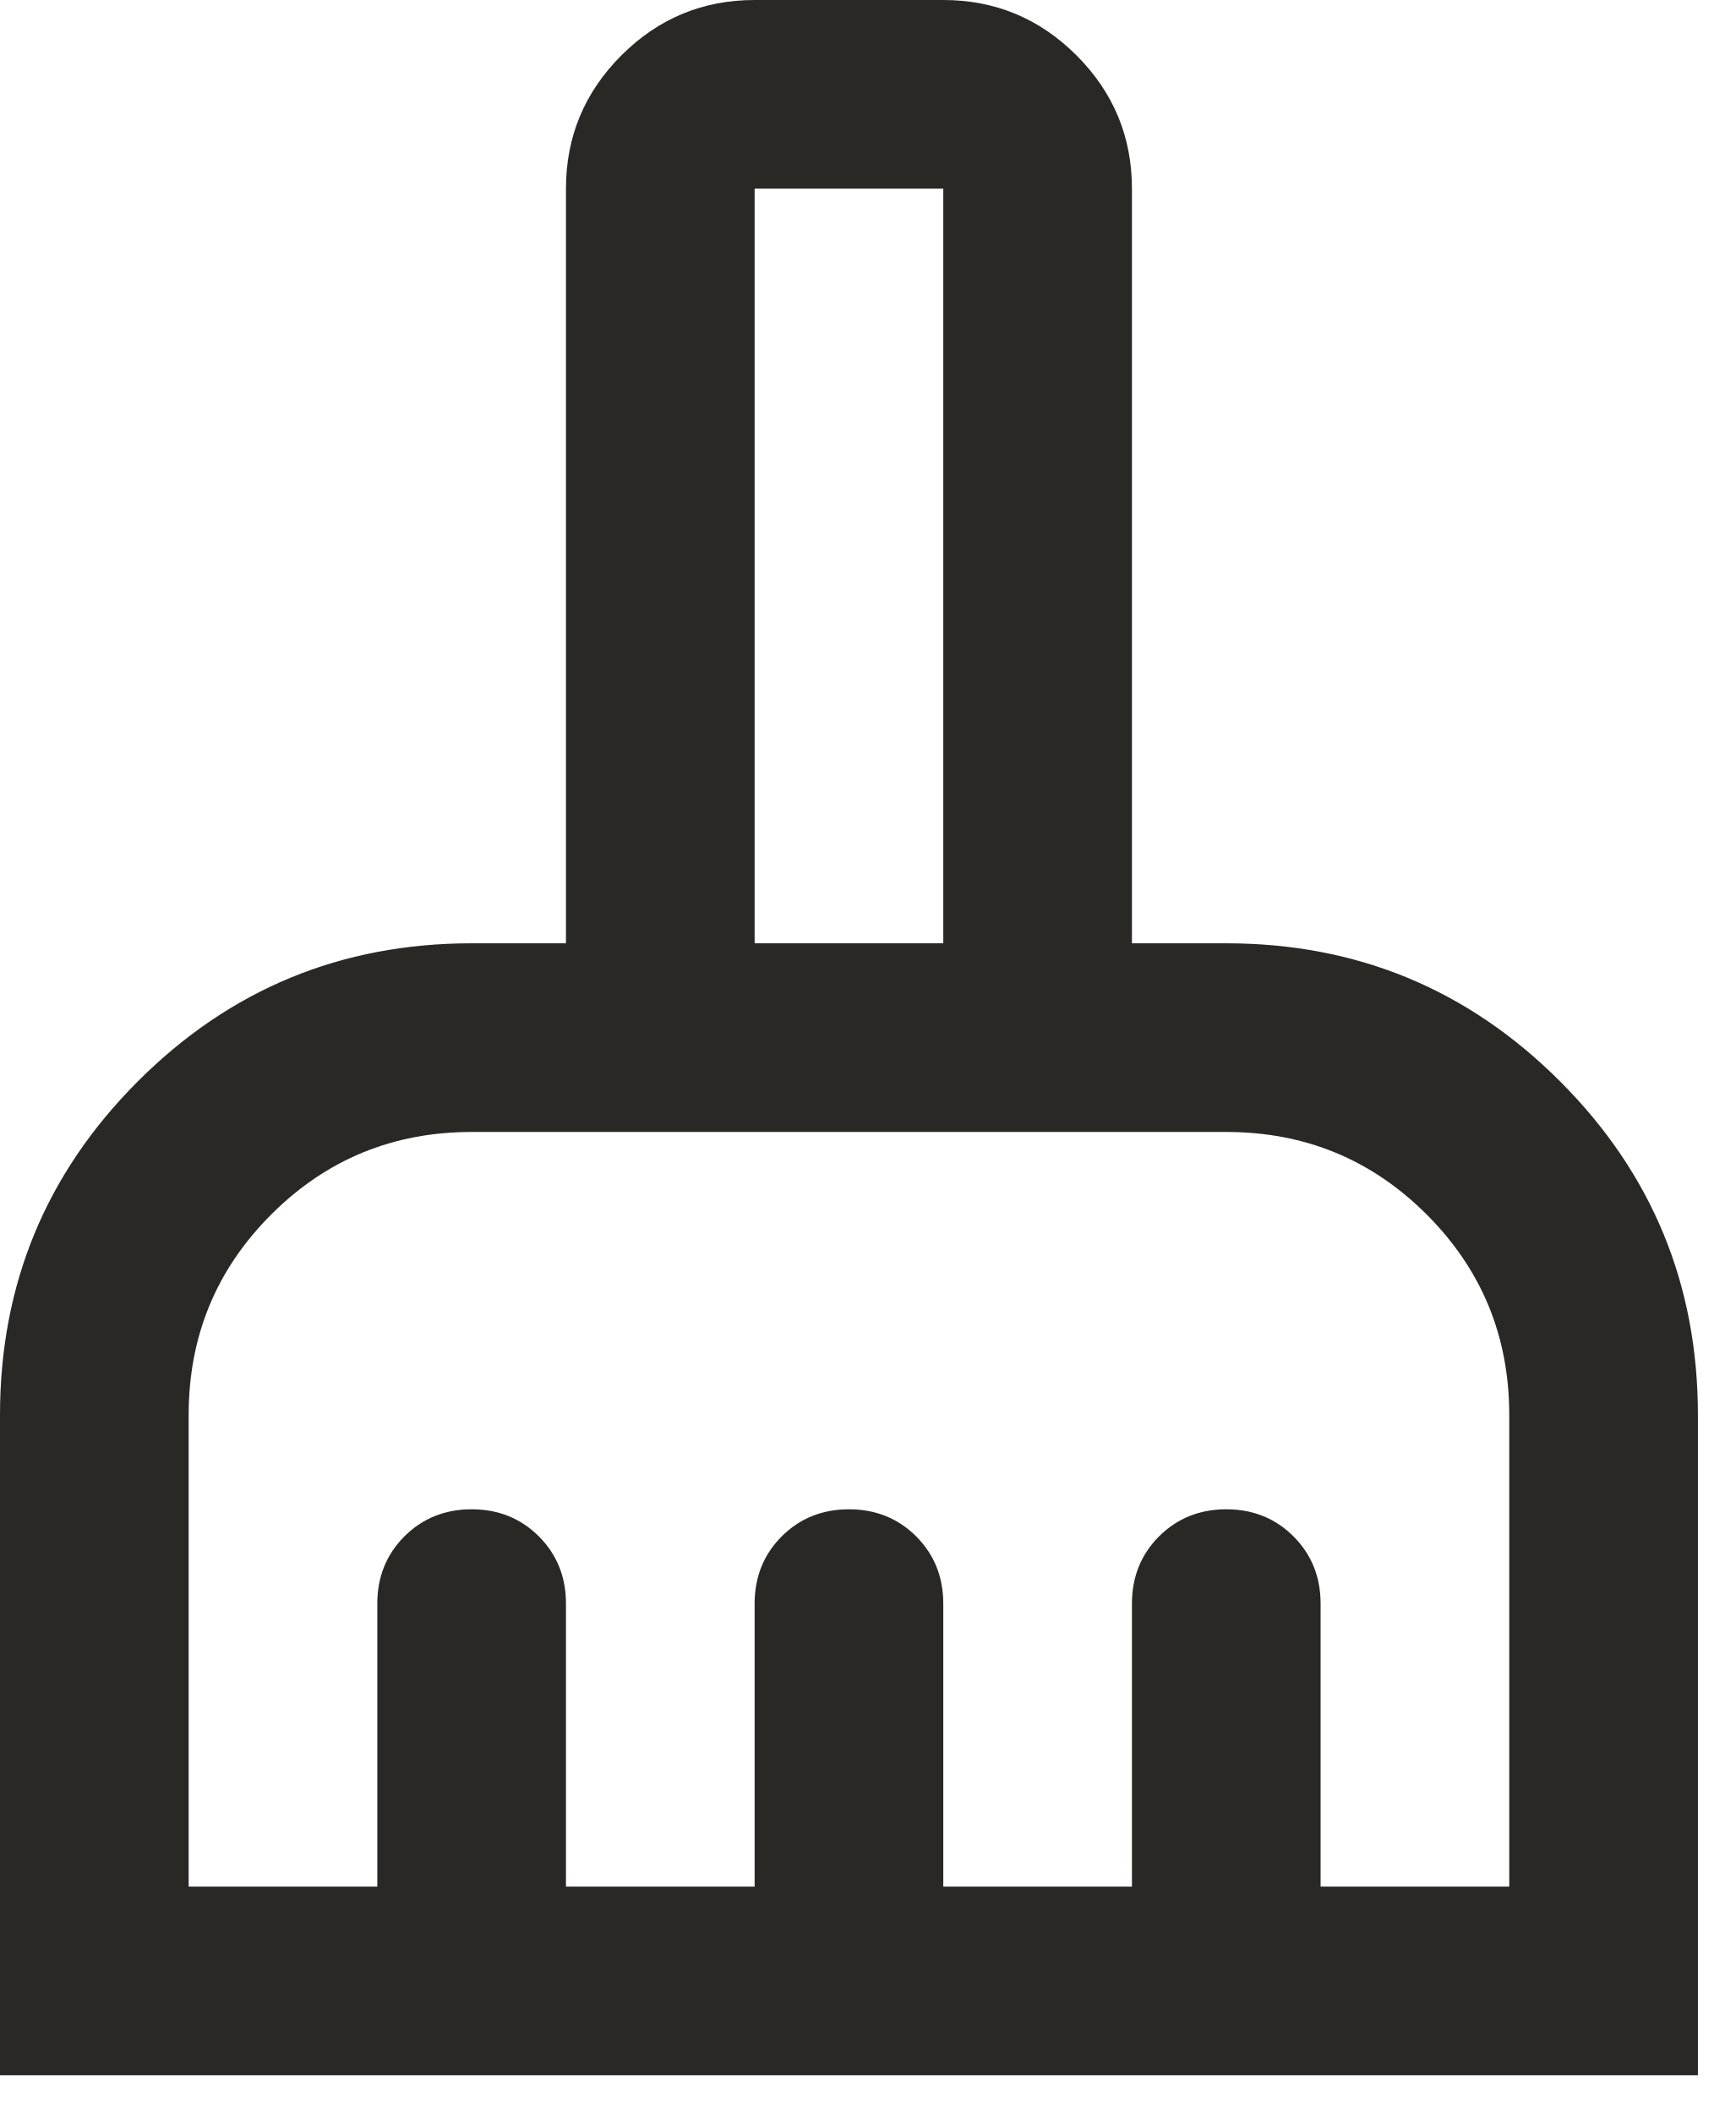
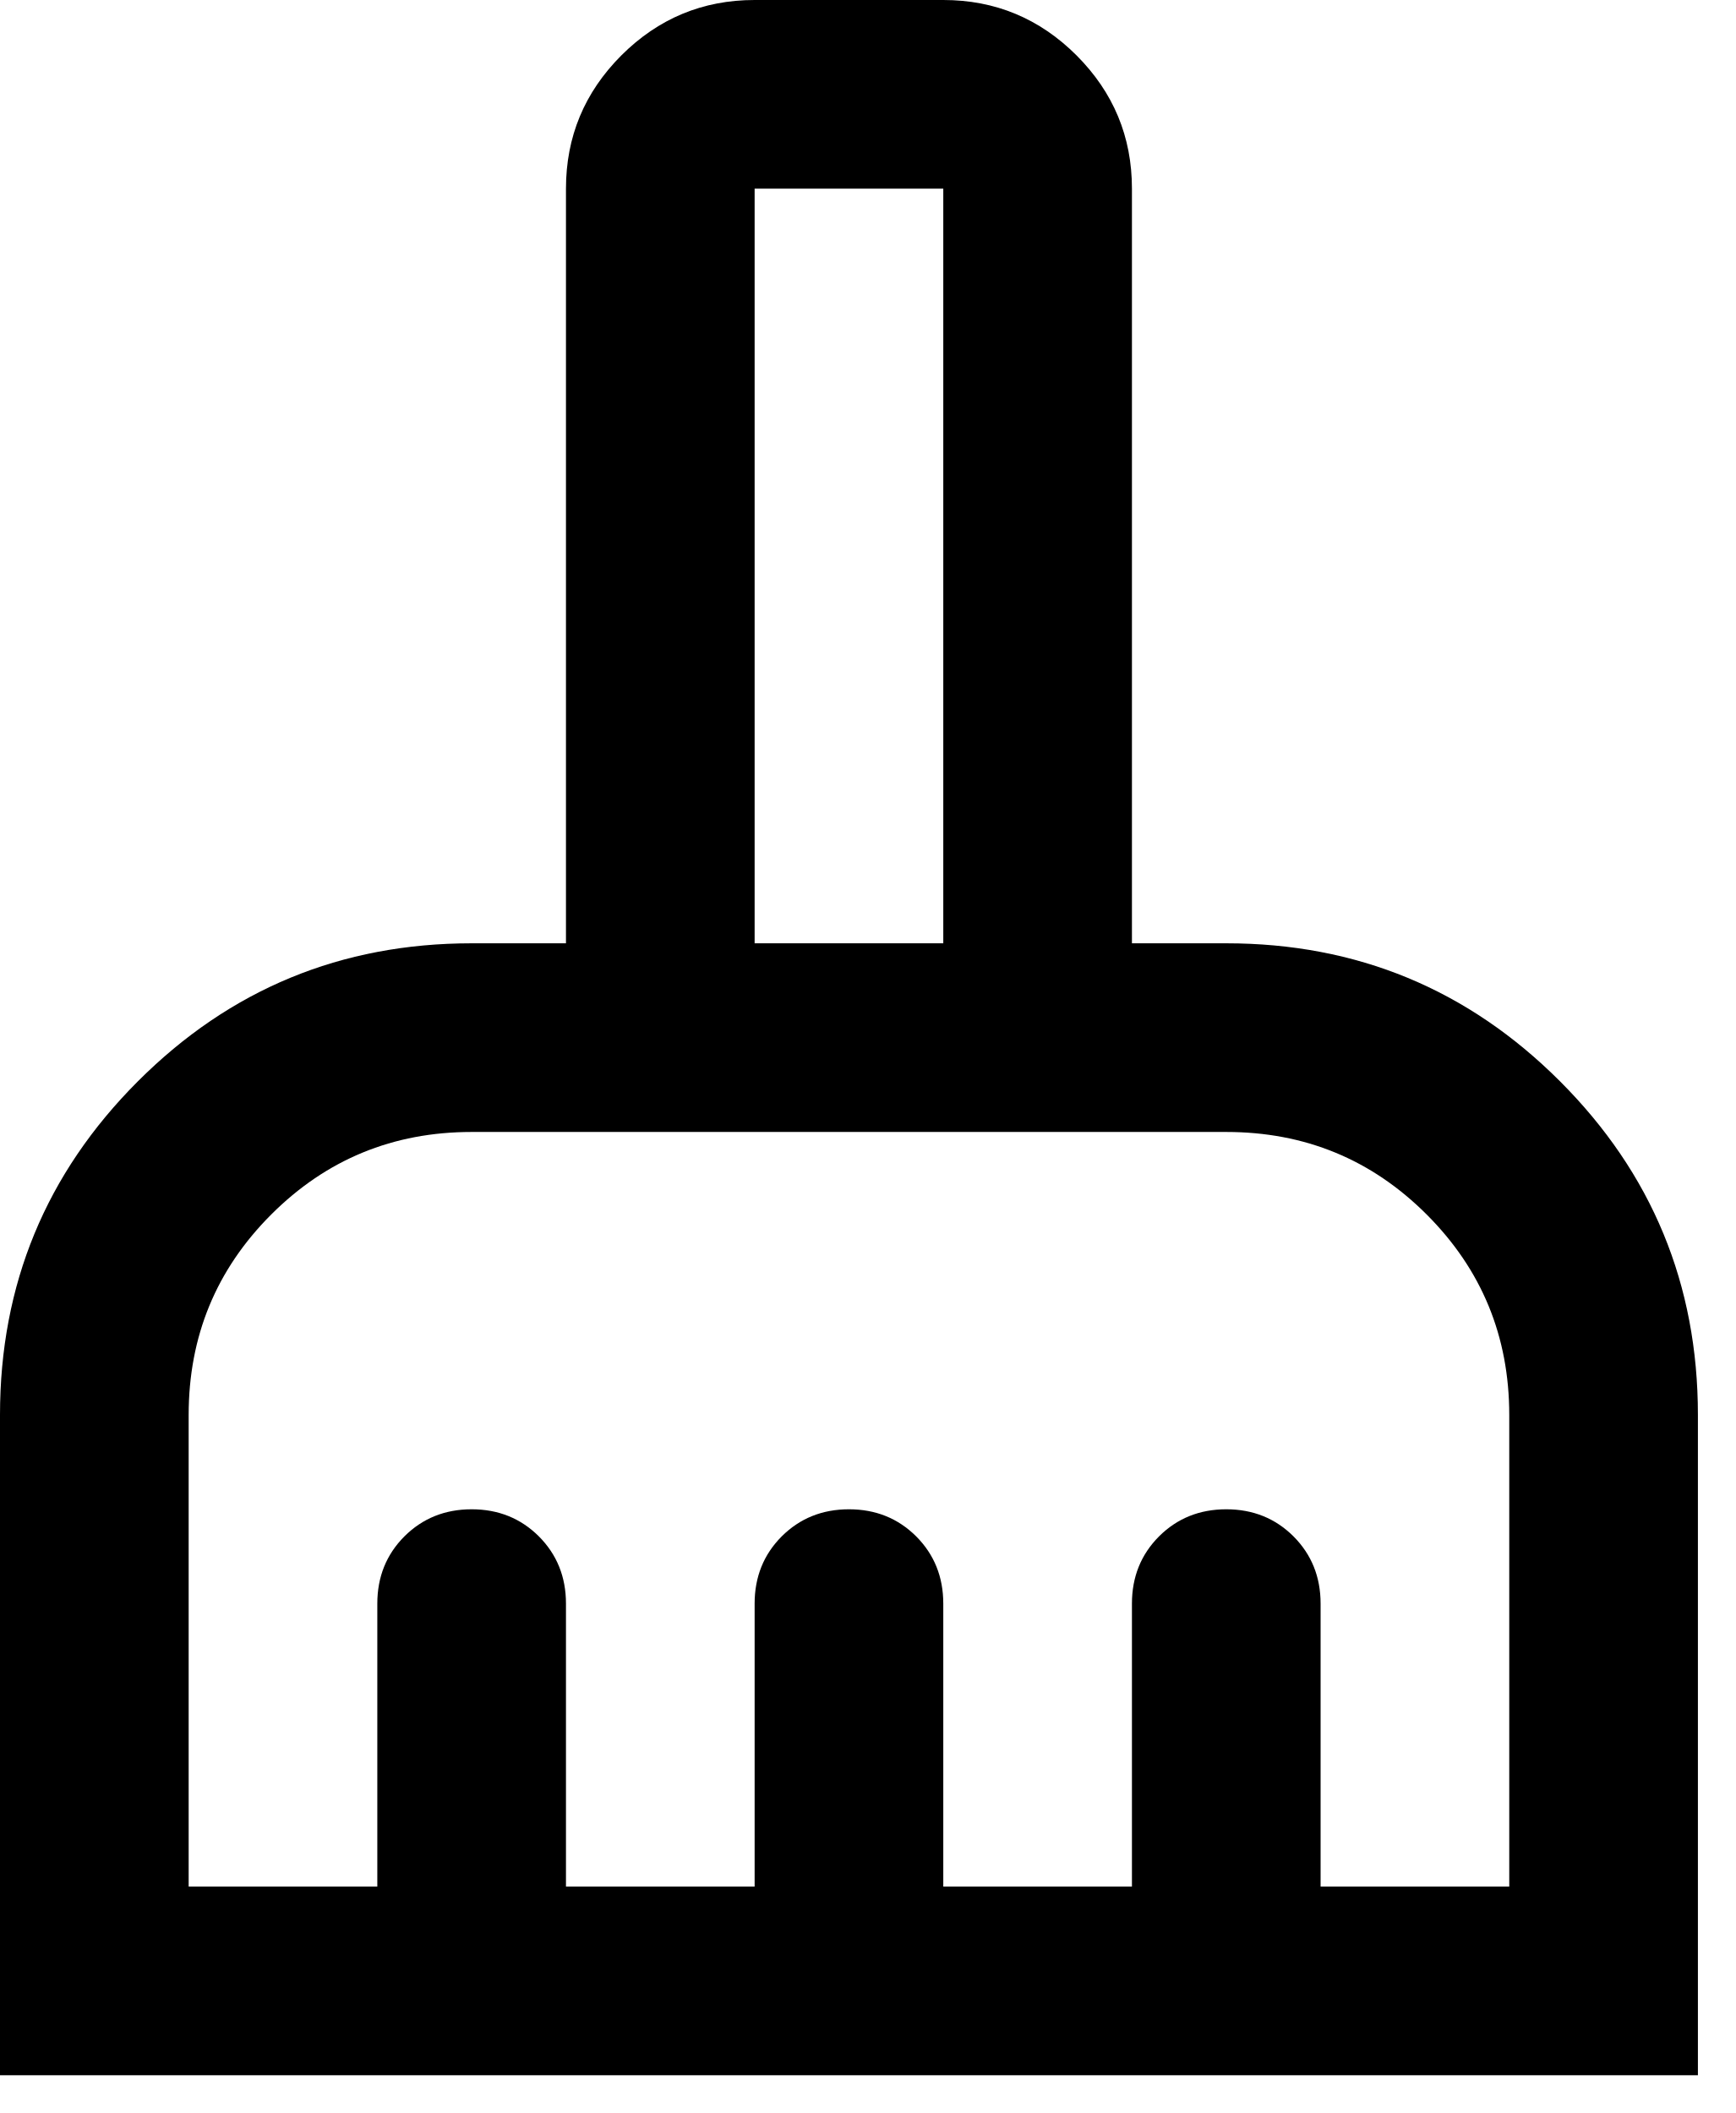
- <svg xmlns="http://www.w3.org/2000/svg" width="23" height="28" viewBox="0 0 23 28" fill="none">
-   <path d="M0 27.5V18.75C0 17.021 0.609 15.547 1.828 14.328C3.047 13.109 4.521 12.5 6.25 12.5H7.5V2.5C7.5 1.812 7.745 1.224 8.234 0.734C8.724 0.245 9.312 0 10 0H12.5C13.188 0 13.776 0.245 14.266 0.734C14.755 1.224 15 1.812 15 2.5V12.5H16.25C17.979 12.5 19.453 13.109 20.672 14.328C21.891 15.547 22.5 17.021 22.5 18.75V27.5H0ZM2.5 25H5V21.25C5 20.896 5.12 20.599 5.359 20.359C5.599 20.12 5.896 20 6.25 20C6.604 20 6.901 20.12 7.141 20.359C7.38 20.599 7.5 20.896 7.5 21.25V25H10V21.25C10 20.896 10.12 20.599 10.359 20.359C10.599 20.12 10.896 20 11.25 20C11.604 20 11.901 20.12 12.141 20.359C12.38 20.599 12.5 20.896 12.5 21.25V25H15V21.25C15 20.896 15.12 20.599 15.359 20.359C15.599 20.12 15.896 20 16.25 20C16.604 20 16.901 20.12 17.141 20.359C17.38 20.599 17.5 20.896 17.5 21.25V25H20V18.75C20 17.708 19.635 16.823 18.906 16.094C18.177 15.365 17.292 15 16.25 15H6.25C5.208 15 4.323 15.365 3.594 16.094C2.865 16.823 2.5 17.708 2.5 18.75V25ZM12.5 12.5V2.5H10V12.5H12.5ZM12.5 12.5H10H12.5Z" fill="#292824" />
+ <svg xmlns="http://www.w3.org/2000/svg" viewBox="0 0 23 28" fill="none">
+   <path d="M0 27.5V18.75C0 17.021 0.609 15.547 1.828 14.328C3.047 13.109 4.521 12.5 6.25 12.5H7.5V2.5C7.5 1.812 7.745 1.224 8.234 0.734C8.724 0.245 9.312 0 10 0H12.5C13.188 0 13.776 0.245 14.266 0.734C14.755 1.224 15 1.812 15 2.5V12.5H16.25C17.979 12.5 19.453 13.109 20.672 14.328C21.891 15.547 22.5 17.021 22.5 18.75V27.5H0ZM2.5 25H5V21.25C5 20.896 5.12 20.599 5.359 20.359C5.599 20.12 5.896 20 6.25 20C6.604 20 6.901 20.12 7.141 20.359C7.38 20.599 7.5 20.896 7.5 21.25V25H10V21.25C10 20.896 10.12 20.599 10.359 20.359C10.599 20.12 10.896 20 11.25 20C11.604 20 11.901 20.12 12.141 20.359C12.38 20.599 12.5 20.896 12.5 21.25V25H15V21.25C15 20.896 15.12 20.599 15.359 20.359C15.599 20.12 15.896 20 16.25 20C16.604 20 16.901 20.12 17.141 20.359C17.38 20.599 17.5 20.896 17.5 21.25V25H20V18.75C20 17.708 19.635 16.823 18.906 16.094C18.177 15.365 17.292 15 16.25 15H6.25C5.208 15 4.323 15.365 3.594 16.094C2.865 16.823 2.5 17.708 2.5 18.75V25ZM12.5 12.5V2.5H10V12.5H12.5ZM12.5 12.5H10H12.5Z" fill="currentColor" />
</svg>
